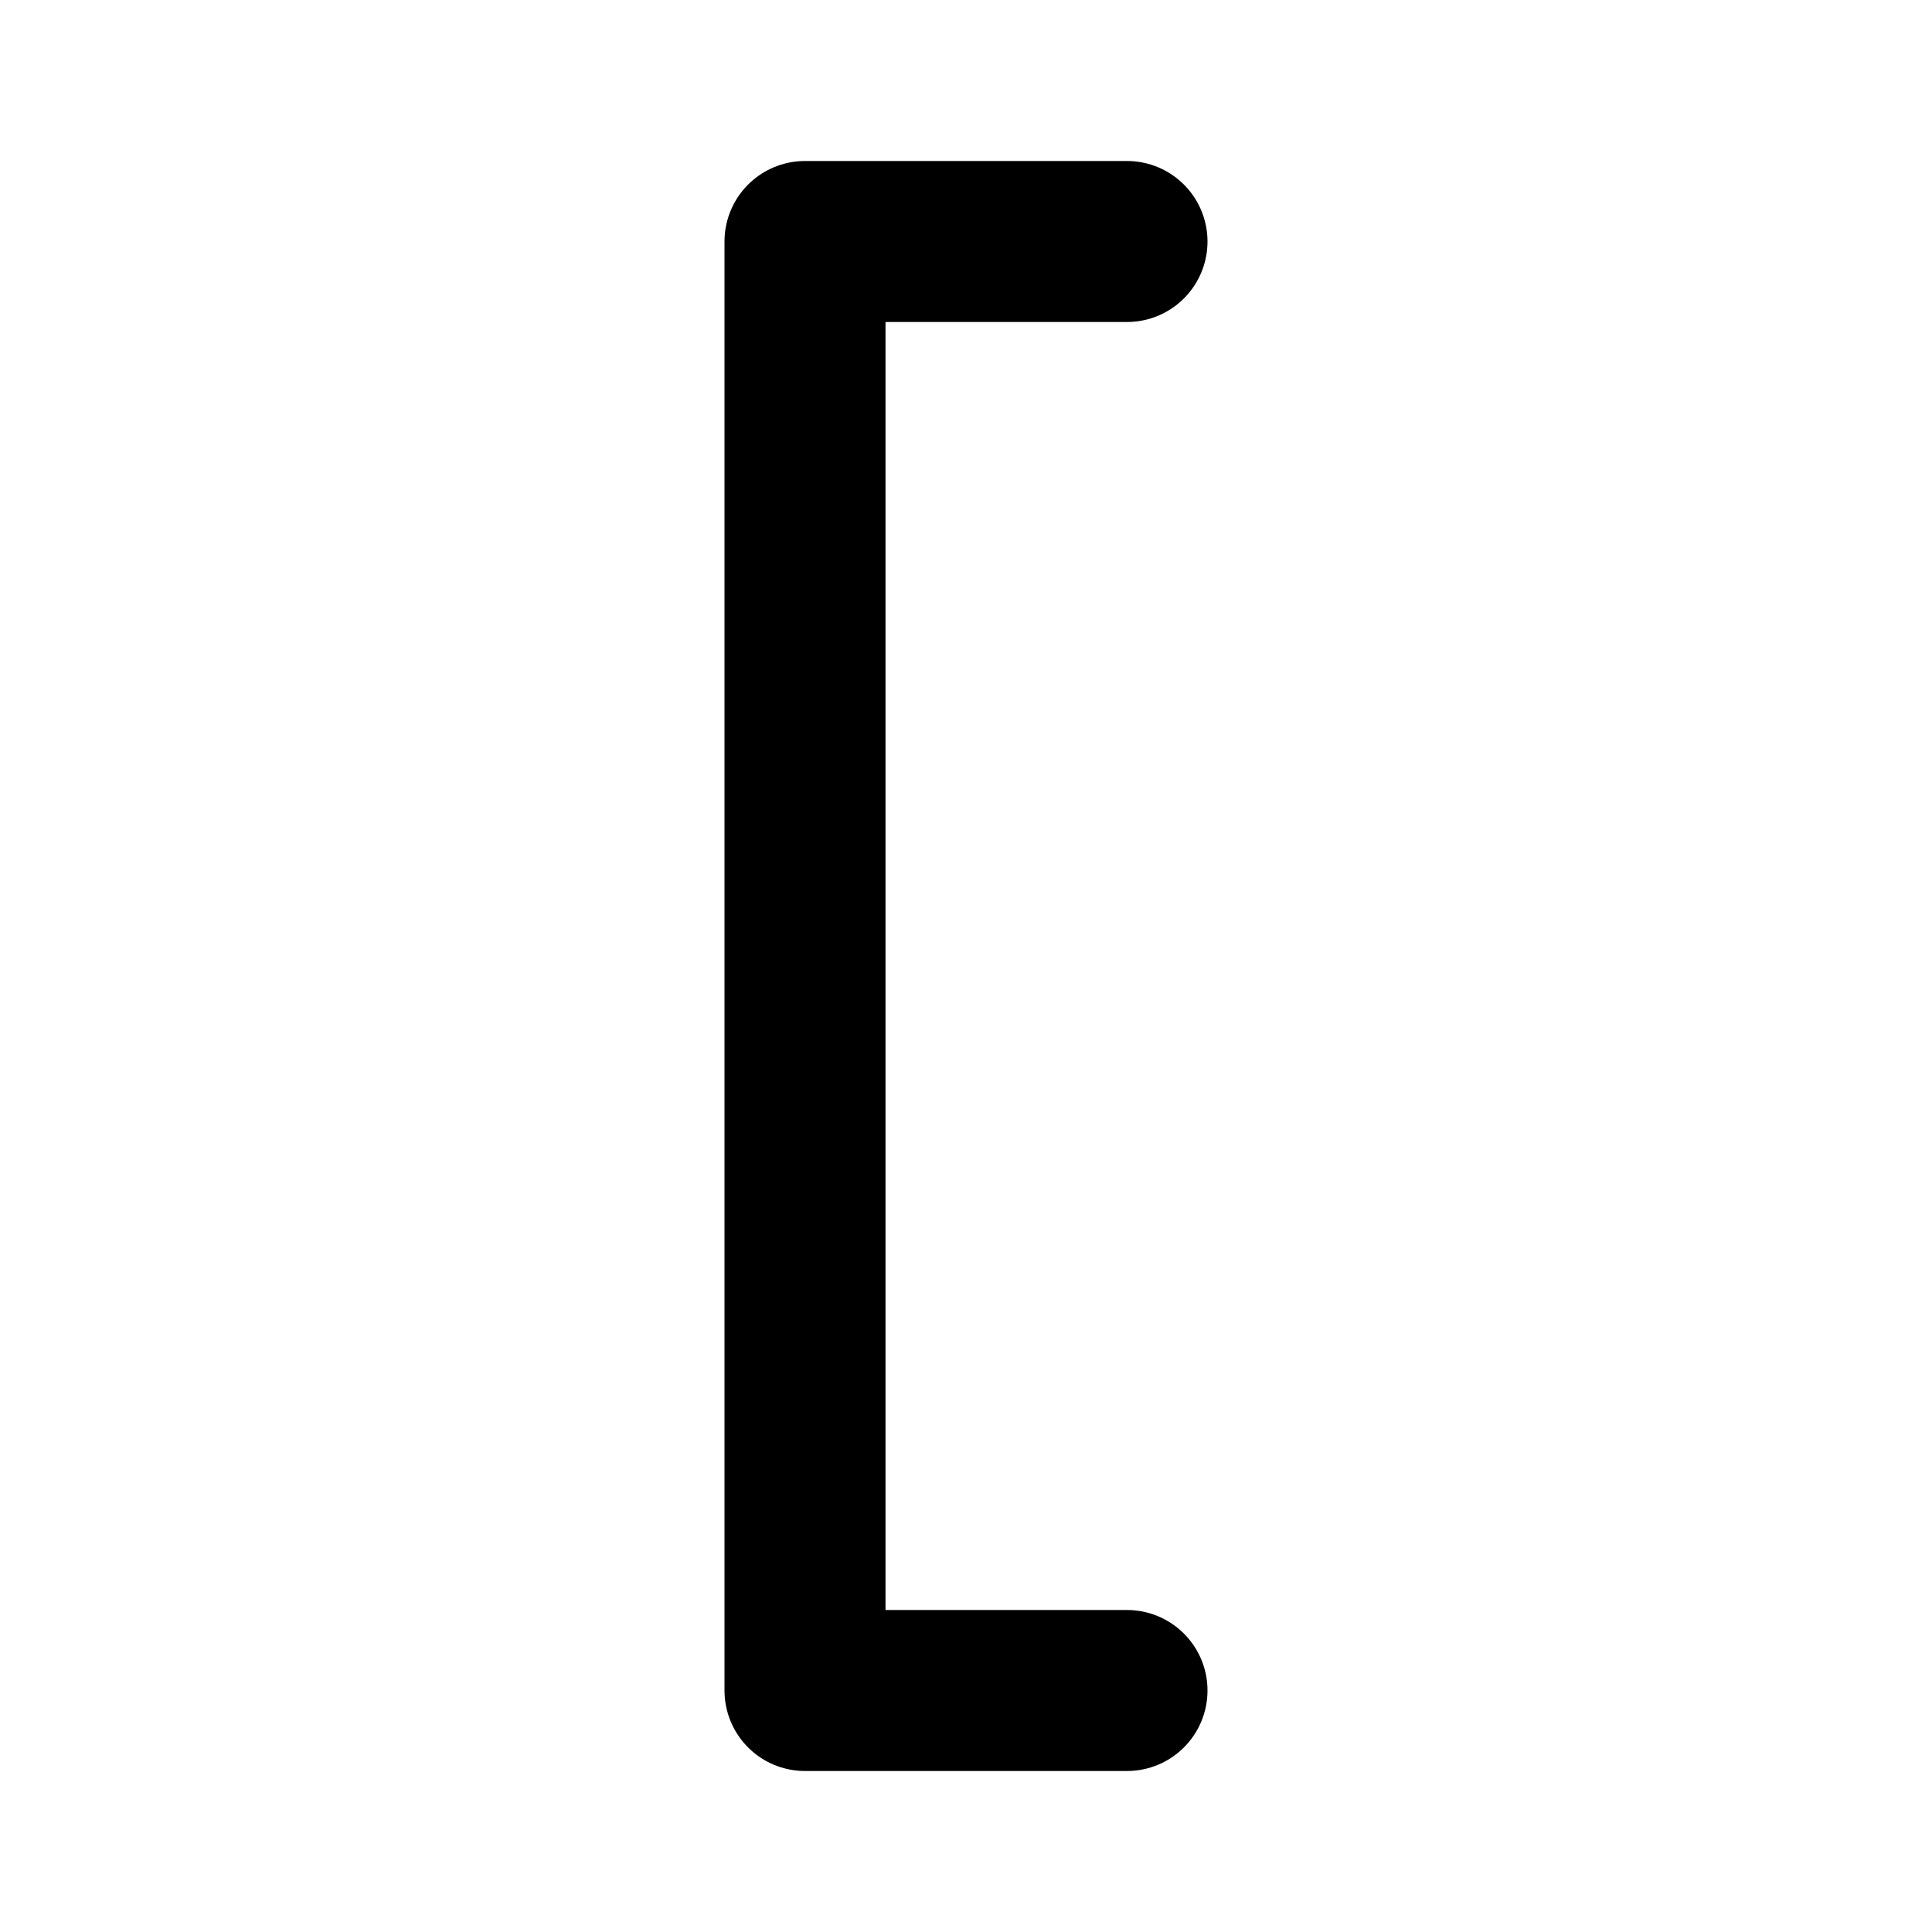
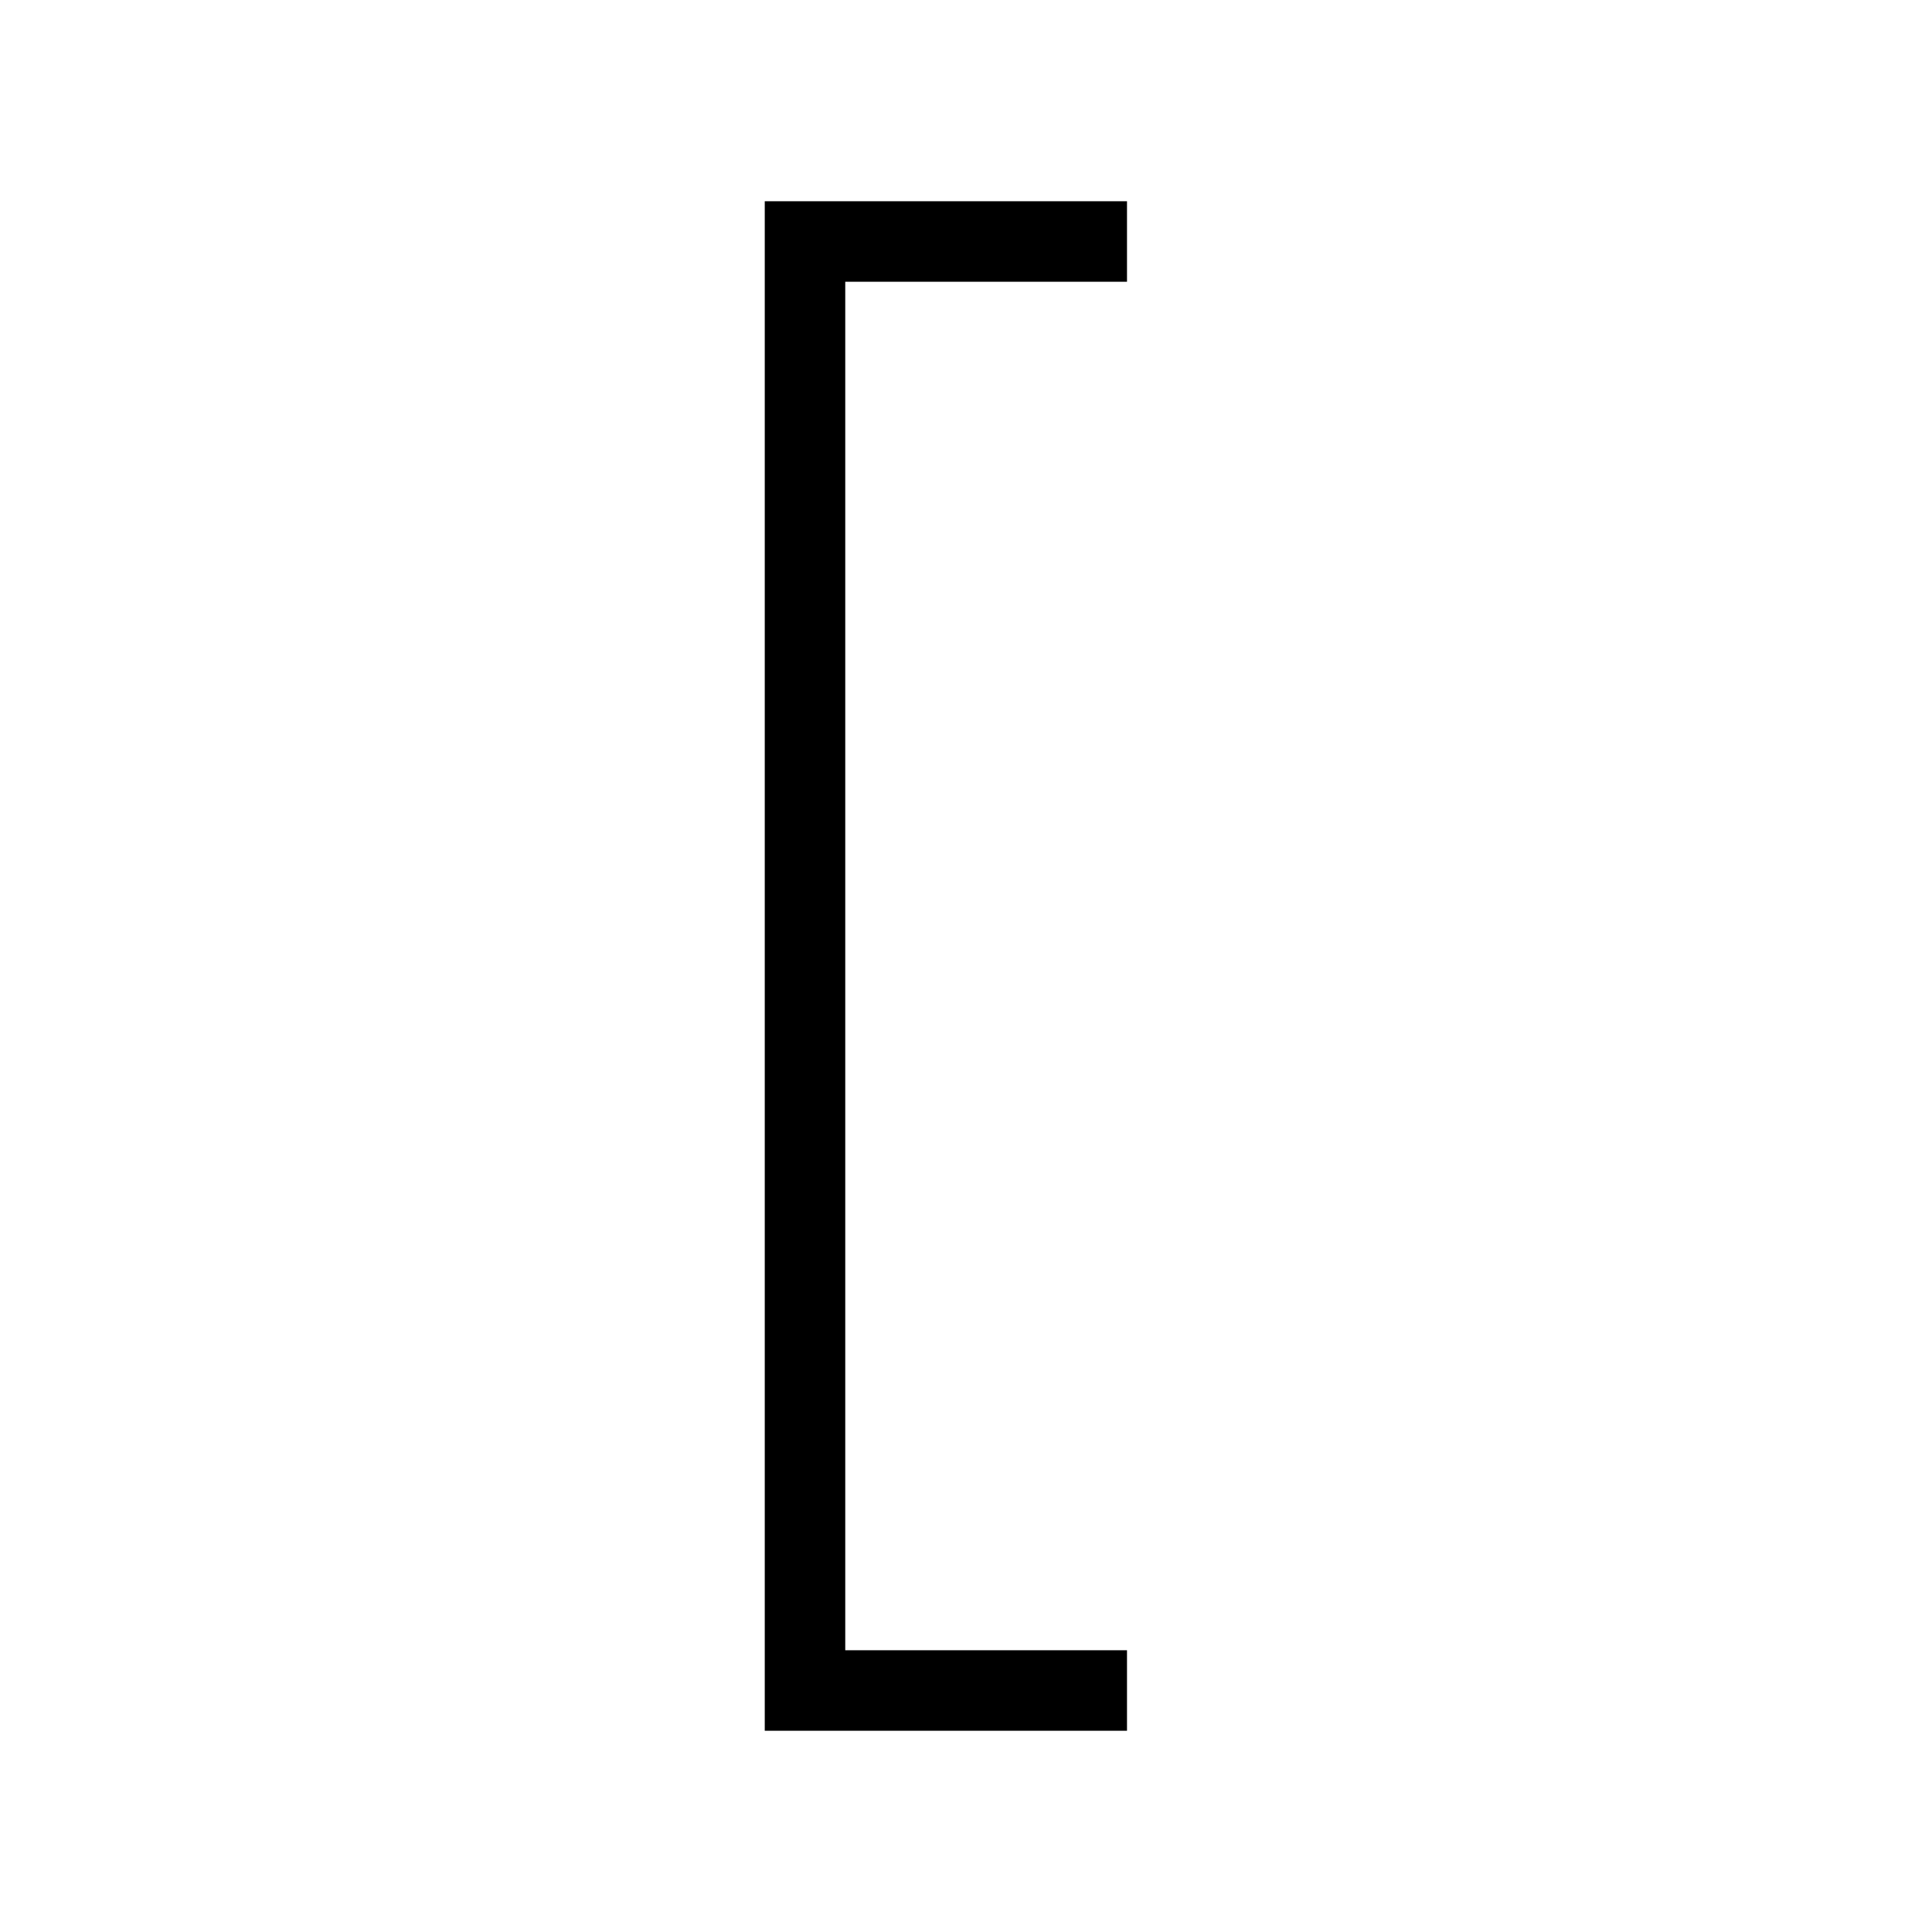
<svg xmlns="http://www.w3.org/2000/svg" width="800px" height="800px" viewBox="0 0 24 24" fill="none">
-   <path d="M14 3H10V21H14" stroke="#000000" stroke-width="2" stroke-linecap="round" stroke-linejoin="round" />
+   <path d="M14 3H10V21H14" stroke="#000000" strokeWidth="2" strokeLinecap="round" strokeLinejoin="round" />
</svg>
